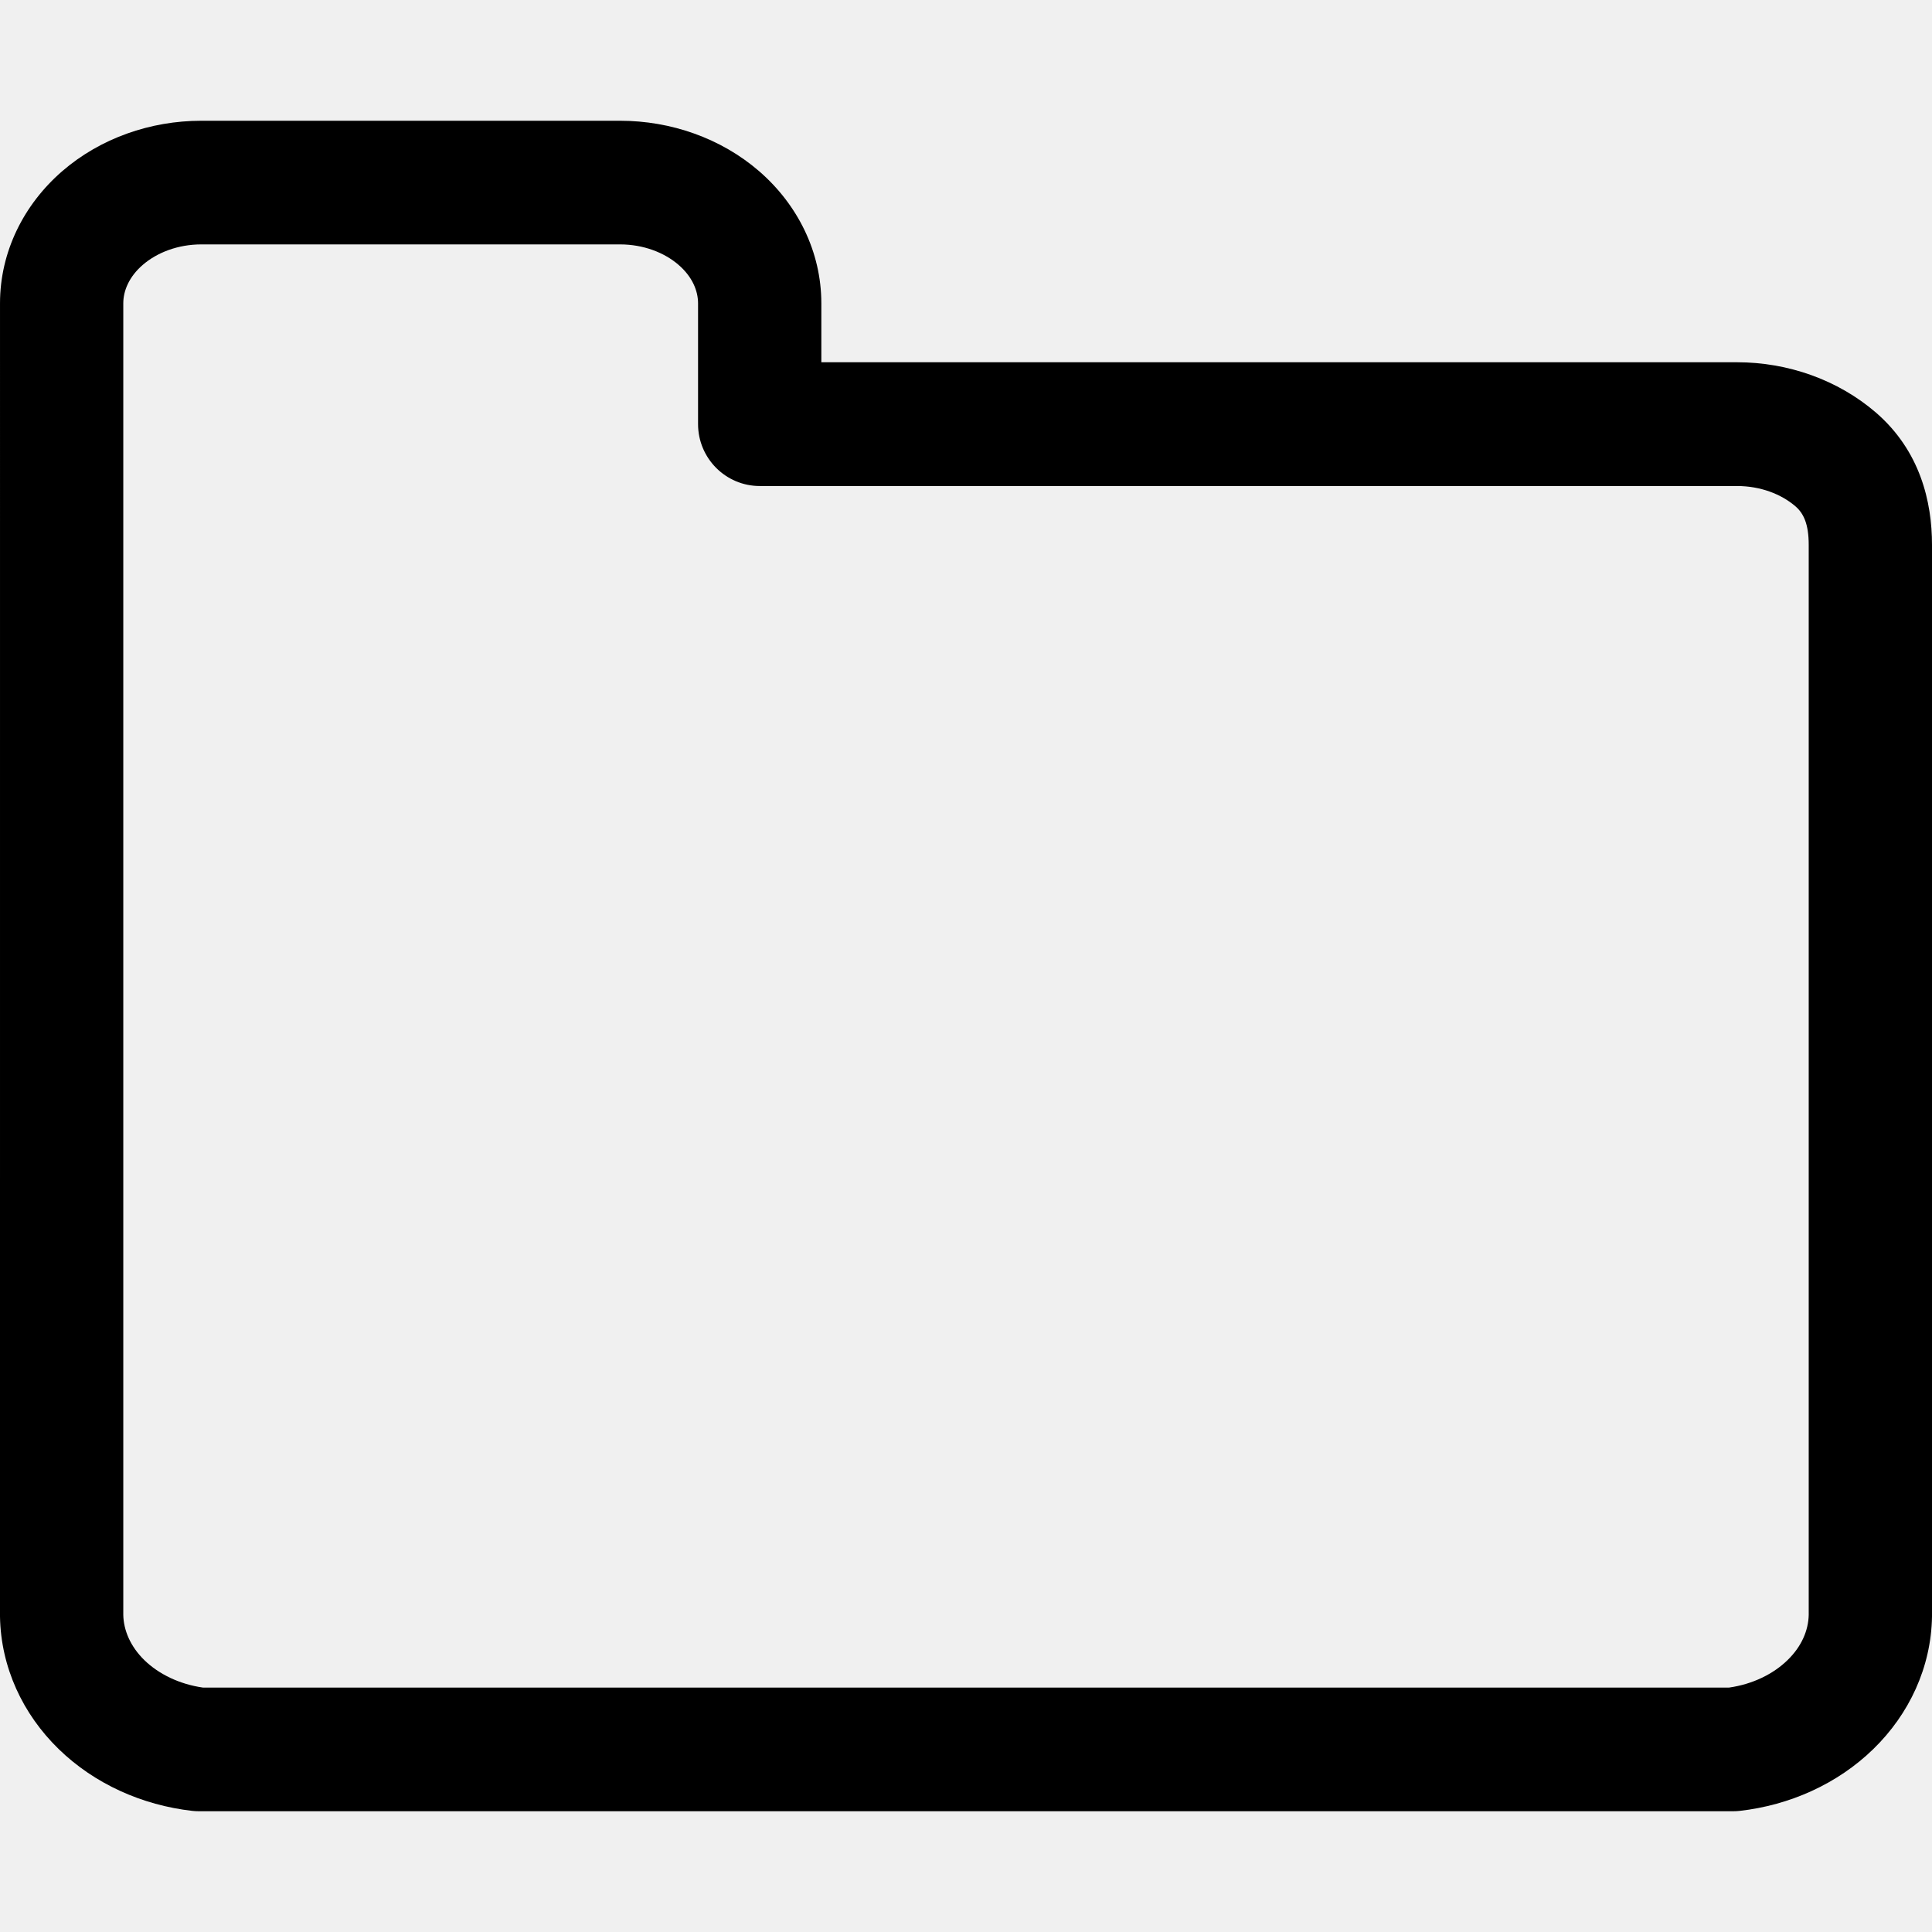
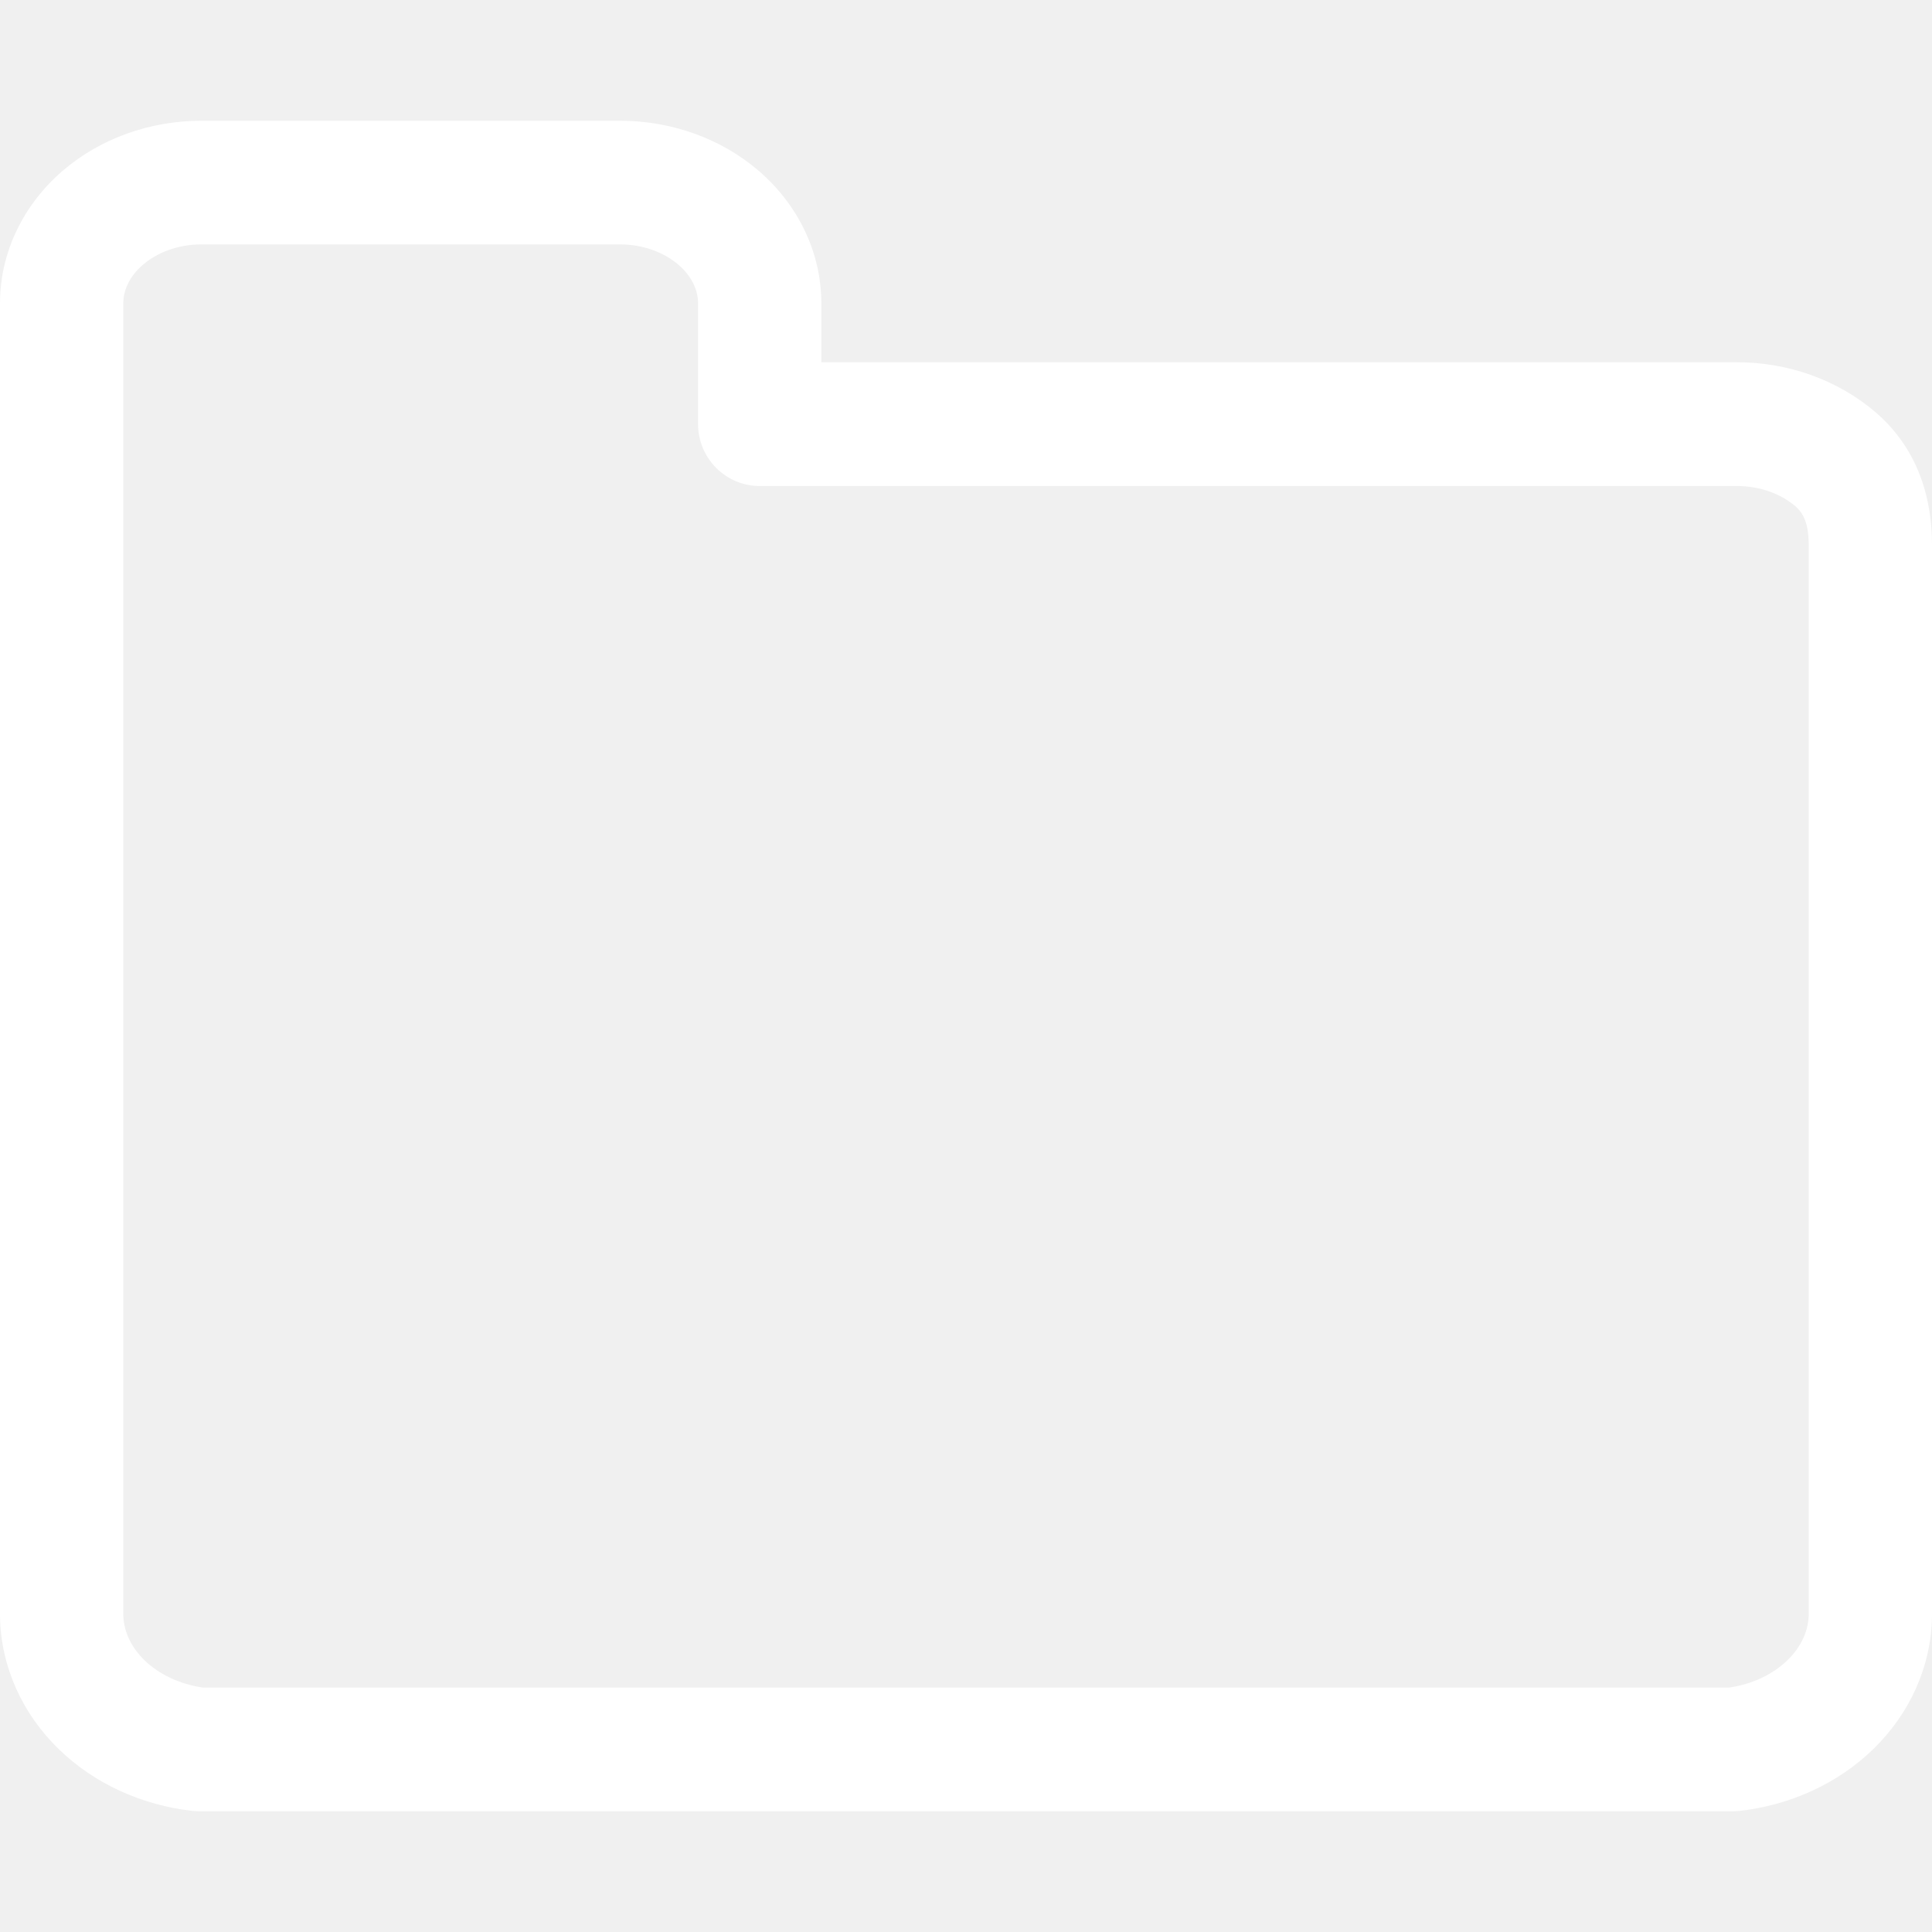
<svg xmlns="http://www.w3.org/2000/svg" width="16" height="16" viewBox="0 0 16 16" fill="none">
-   <path fill-rule="evenodd" clip-rule="evenodd" d="M0.516 1.417C0.832 1.144 1.247 1 1.667 1H5.135C5.555 1 5.97 1.144 6.286 1.417C6.605 1.693 6.802 2.085 6.802 2.512V3H14.385C14.805 3 15.219 3.144 15.536 3.417C15.903 3.735 16 4.157 16 4.512V13.388C15.993 13.807 15.812 14.195 15.514 14.485C15.217 14.774 14.822 14.95 14.407 14.997C14.388 14.999 14.369 15 14.35 15L1.65 15C1.631 15 1.612 14.999 1.593 14.997C1.178 14.95 0.783 14.774 0.486 14.485C0.188 14.195 0.007 13.807 0 13.388L0 13.38L6.55777e-05 2.512C6.55777e-05 2.085 0.197 1.693 0.516 1.417ZM1.667 2.024C1.473 2.024 1.3 2.092 1.183 2.193C1.068 2.292 1.021 2.409 1.021 2.512V13.375C1.024 13.5 1.078 13.634 1.197 13.75C1.314 13.863 1.484 13.948 1.682 13.976L14.318 13.976C14.516 13.948 14.686 13.863 14.803 13.749C14.922 13.634 14.976 13.5 14.979 13.375V4.512C14.979 4.337 14.935 4.25 14.869 4.193C14.752 4.092 14.579 4.025 14.385 4.025H6.292C6.01 4.025 5.781 3.795 5.781 3.512V2.512C5.781 2.409 5.734 2.292 5.619 2.193C5.502 2.092 5.329 2.024 5.135 2.024H1.667Z" fill="black" />
+   <path fill-rule="evenodd" clip-rule="evenodd" d="M0.516 1.417C0.832 1.144 1.247 1 1.667 1H5.135C5.555 1 5.97 1.144 6.286 1.417C6.605 1.693 6.802 2.085 6.802 2.512V3H14.385C14.805 3 15.219 3.144 15.536 3.417C15.903 3.735 16 4.157 16 4.512V13.388C15.993 13.807 15.812 14.195 15.514 14.485C15.217 14.774 14.822 14.95 14.407 14.997C14.388 14.999 14.369 15 14.35 15L1.65 15C1.631 15 1.612 14.999 1.593 14.997C1.178 14.95 0.783 14.774 0.486 14.485C0.188 14.195 0.007 13.807 0 13.388L0 13.38L6.55777e-05 2.512C6.55777e-05 2.085 0.197 1.693 0.516 1.417ZM1.667 2.024C1.473 2.024 1.3 2.092 1.183 2.193C1.068 2.292 1.021 2.409 1.021 2.512V13.375C1.024 13.5 1.078 13.634 1.197 13.75C1.314 13.863 1.484 13.948 1.682 13.976L14.318 13.976C14.516 13.948 14.686 13.863 14.803 13.749C14.922 13.634 14.976 13.5 14.979 13.375V4.512C14.979 4.337 14.935 4.25 14.869 4.193C14.752 4.092 14.579 4.025 14.385 4.025H6.292C6.01 4.025 5.781 3.795 5.781 3.512V2.512C5.781 2.409 5.734 2.292 5.619 2.193C5.502 2.092 5.329 2.024 5.135 2.024H1.667Z" fill="#FFFFFF" />
</svg>
